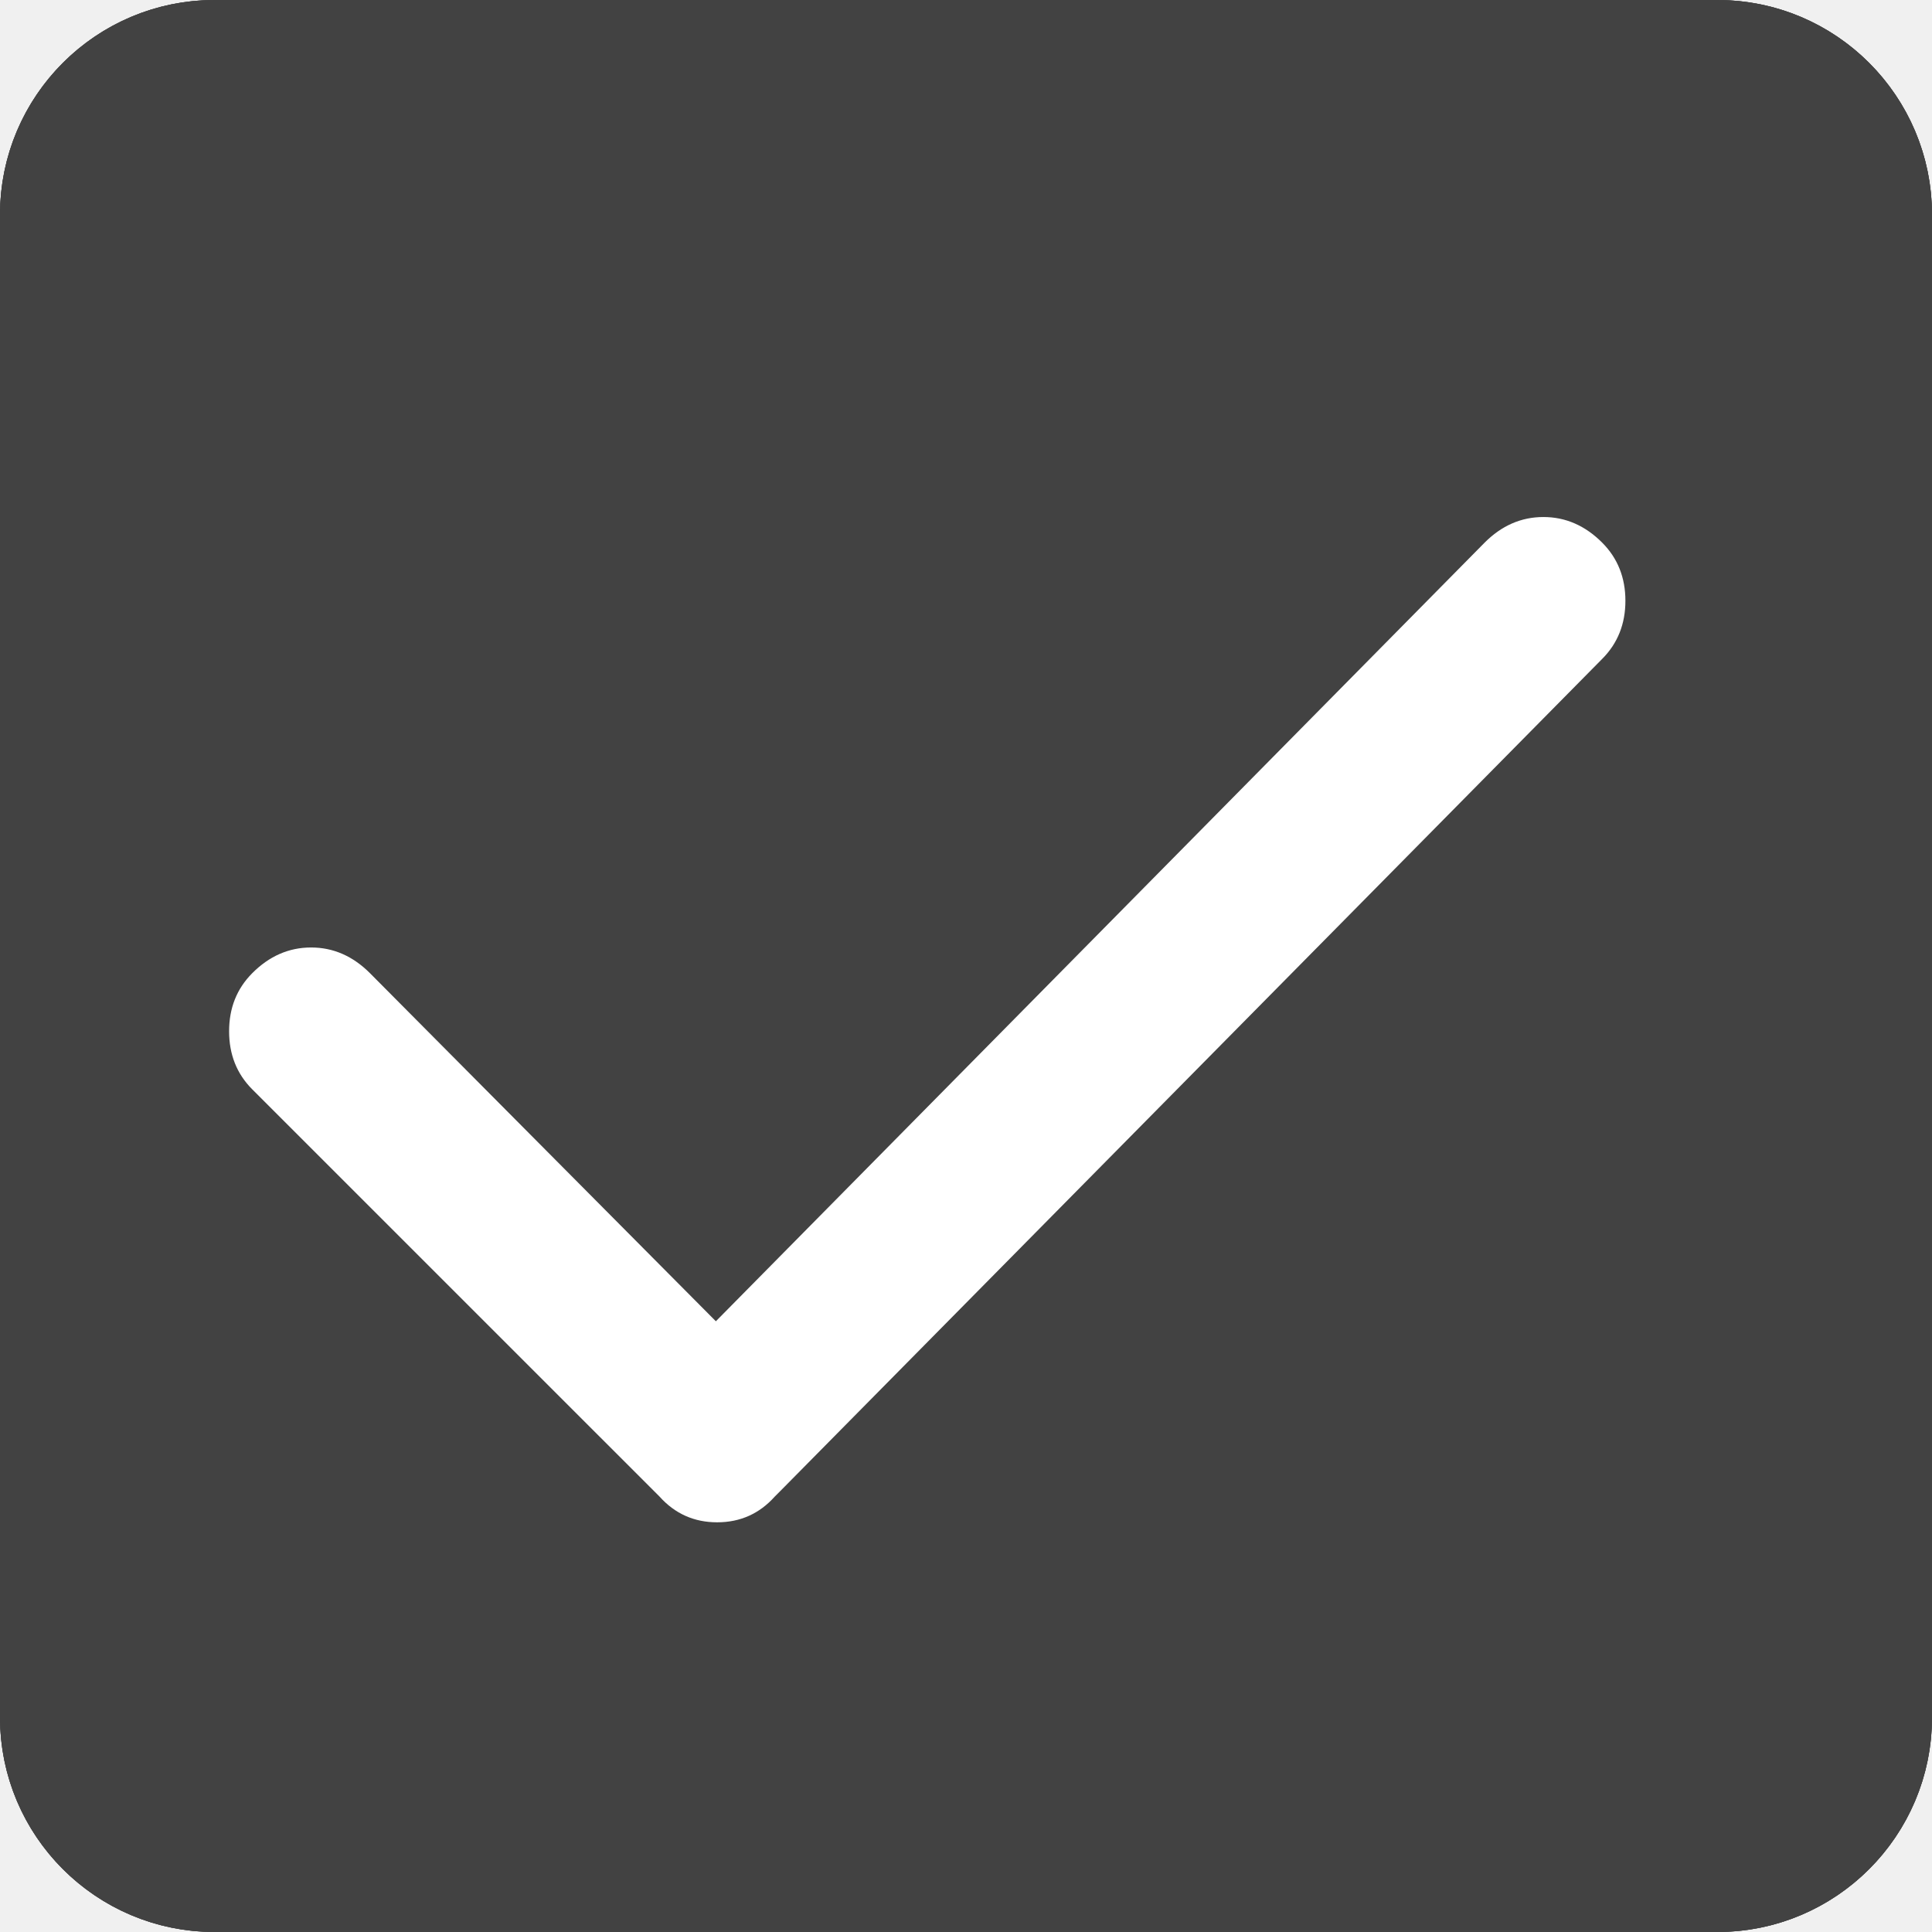
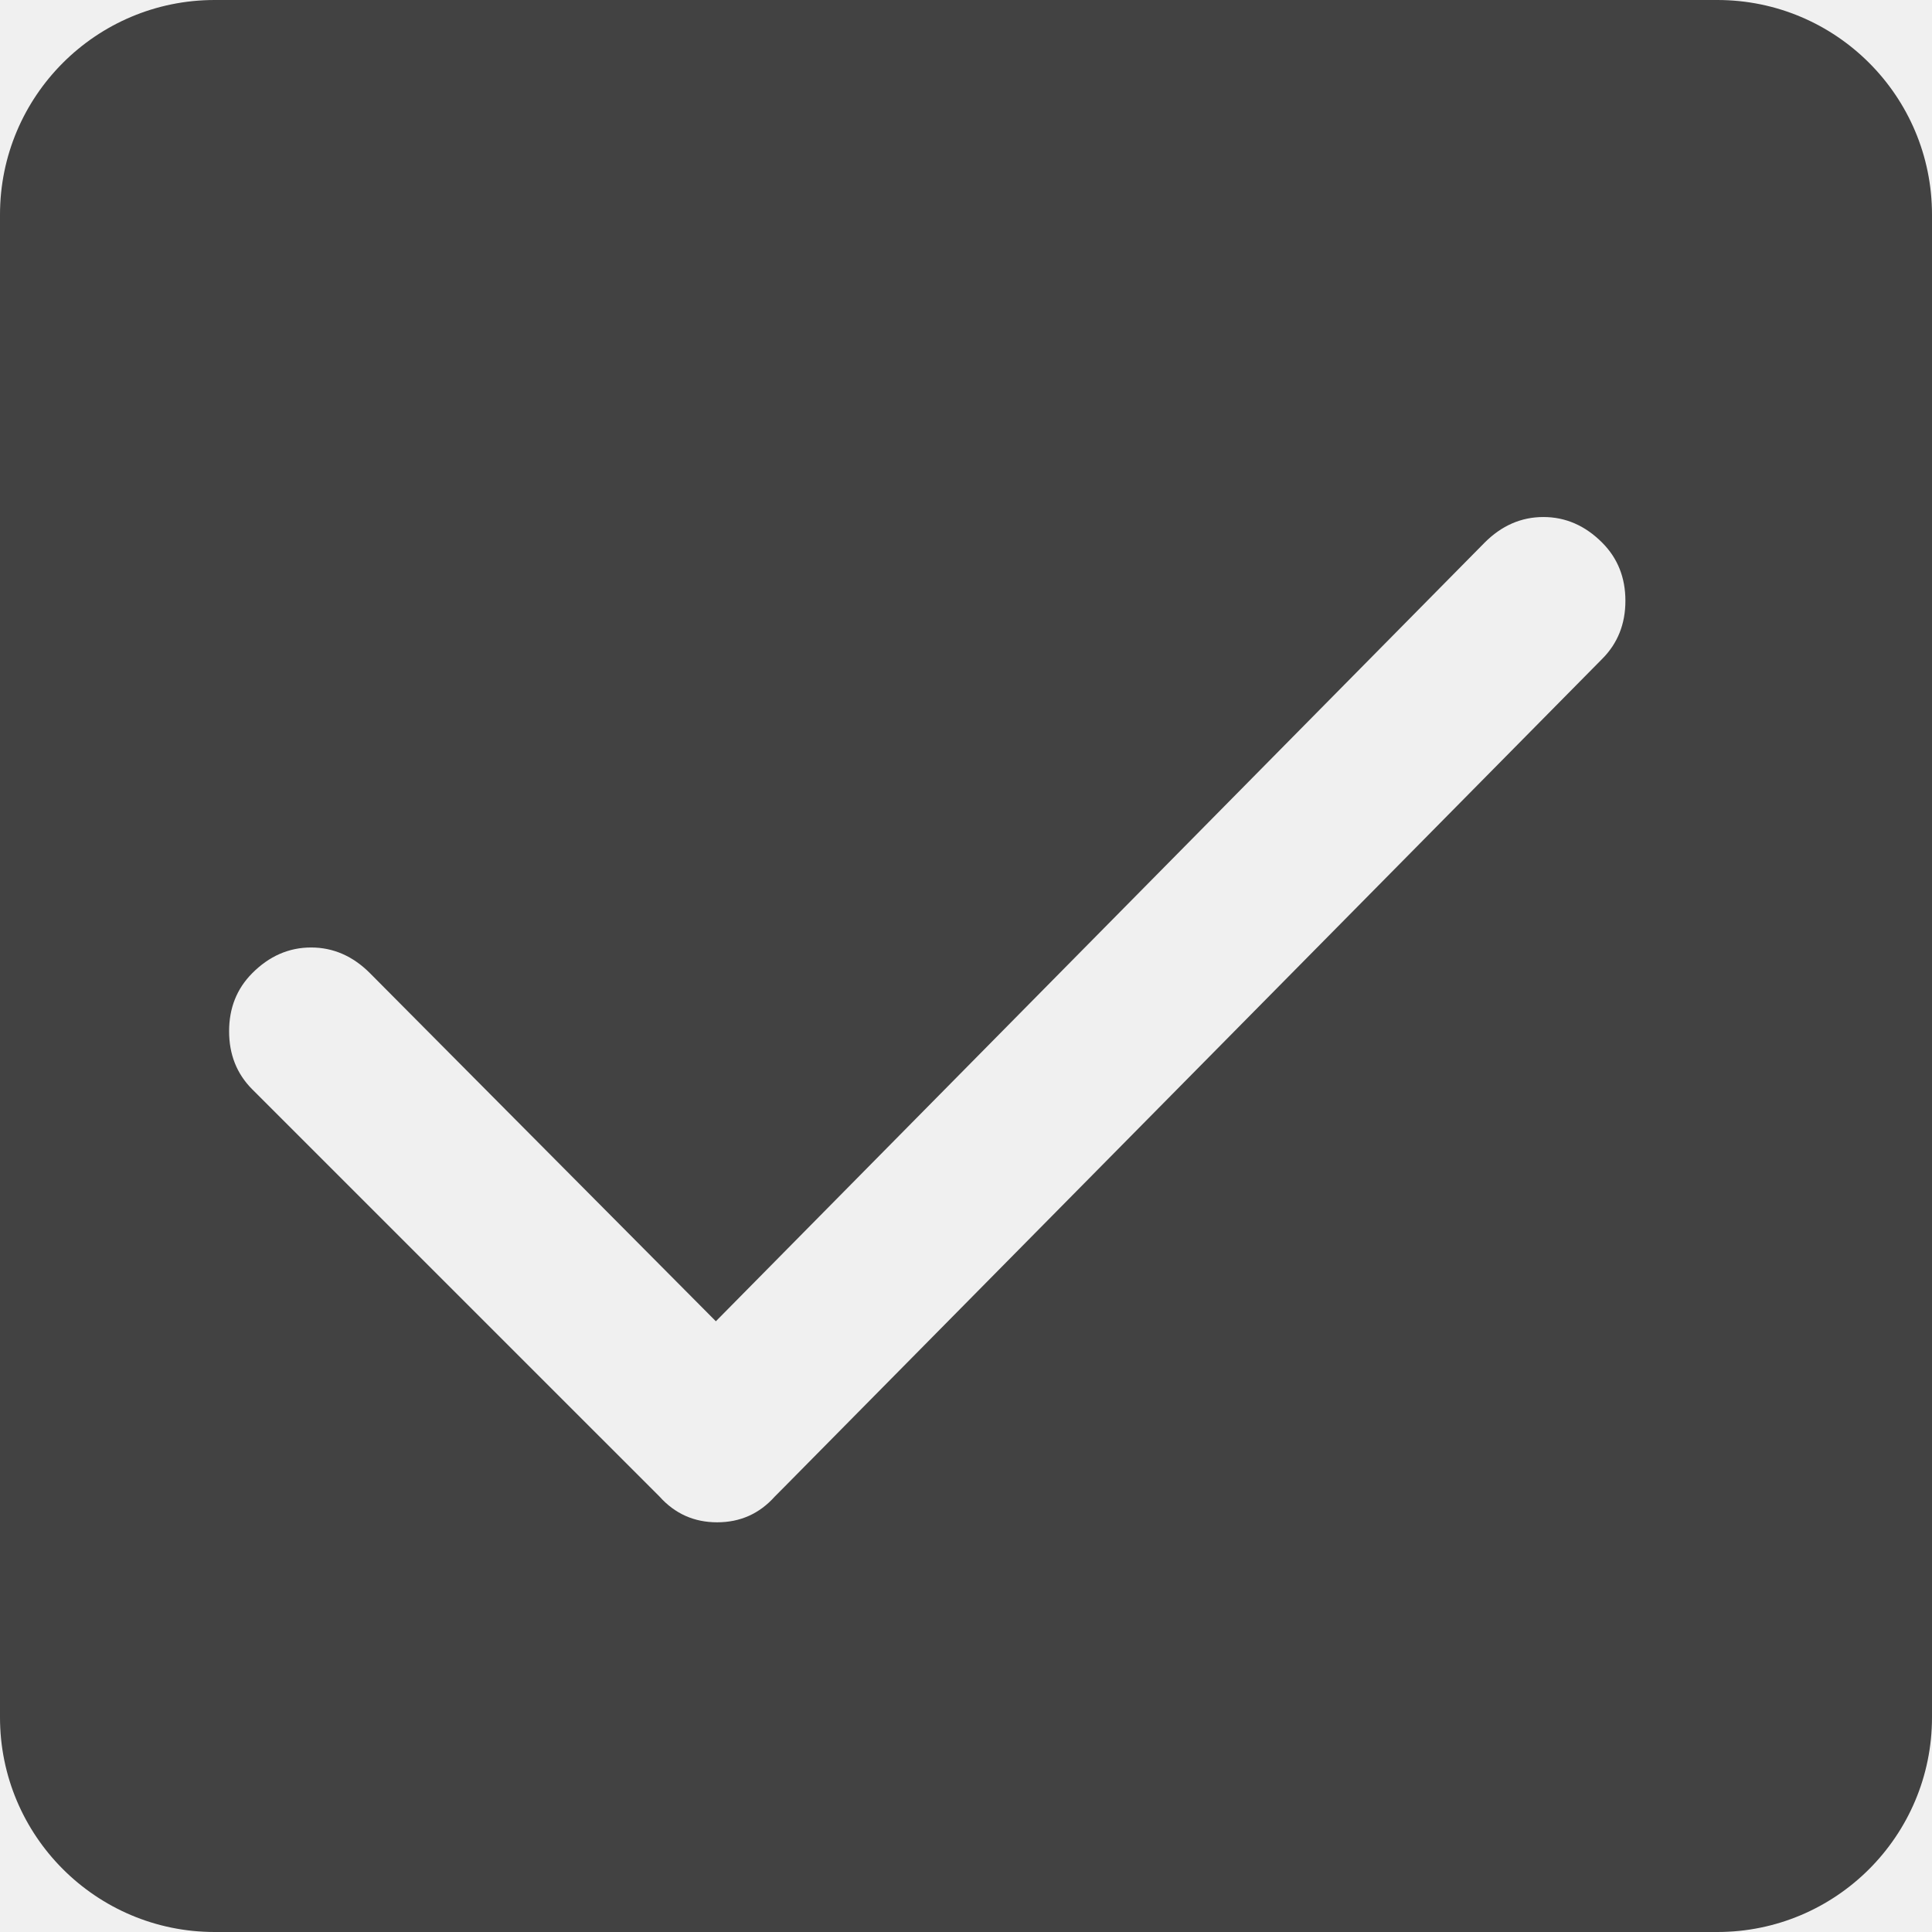
<svg xmlns="http://www.w3.org/2000/svg" width="36" height="36" viewBox="0 0 36 36" fill="none">
-   <rect x="1" y="1" width="34" height="34" rx="3" stroke="#616161" stroke-width="2" />
-   <rect x="1" y="1" width="34" height="34" rx="3" stroke="#424242" stroke-width="2" />
-   <rect width="36" height="36" rx="4" fill="#424242" />
-   <path fill-rule="evenodd" clip-rule="evenodd" d="M27.661 10.114C27.979 9.794 28.345 9.634 28.759 9.634C29.173 9.634 29.539 9.794 29.857 10.114C30.143 10.402 30.287 10.762 30.287 11.195C30.287 11.627 30.143 11.987 29.857 12.275L14.628 27.694C14.597 27.726 14.565 27.758 14.533 27.79C14.501 27.822 14.469 27.854 14.437 27.886C14.151 28.206 13.793 28.366 13.363 28.366C12.934 28.366 12.576 28.206 12.289 27.886L4.699 20.297C4.412 20.009 4.269 19.648 4.269 19.216C4.269 18.784 4.412 18.424 4.699 18.135C5.017 17.815 5.383 17.655 5.797 17.655C6.21 17.655 6.576 17.815 6.895 18.135L13.339 24.62L27.661 10.114Z" fill="white" />
+   <path fill-rule="evenodd" clip-rule="evenodd" d="M4 0C1.791 0 0 1.791 0 4V32C0 34.209 1.791 36 4 36H32C34.209 36 36 34.209 36 32V4C36 1.791 34.209 0 32 0H4ZM28.759 9.634C28.345 9.634 27.979 9.794 27.661 10.114L13.339 24.62L6.895 18.135C6.576 17.815 6.21 17.655 5.797 17.655C5.383 17.655 5.017 17.815 4.699 18.135C4.412 18.424 4.269 18.784 4.269 19.216C4.269 19.648 4.412 20.009 4.699 20.297L12.289 27.886C12.576 28.206 12.934 28.366 13.363 28.366C13.793 28.366 14.151 28.206 14.437 27.886L14.628 27.694L29.857 12.275C30.143 11.987 30.287 11.627 30.287 11.195C30.287 10.762 30.143 10.402 29.857 10.114C29.539 9.794 29.173 9.634 28.759 9.634Z" fill="#424242" />
</svg>
